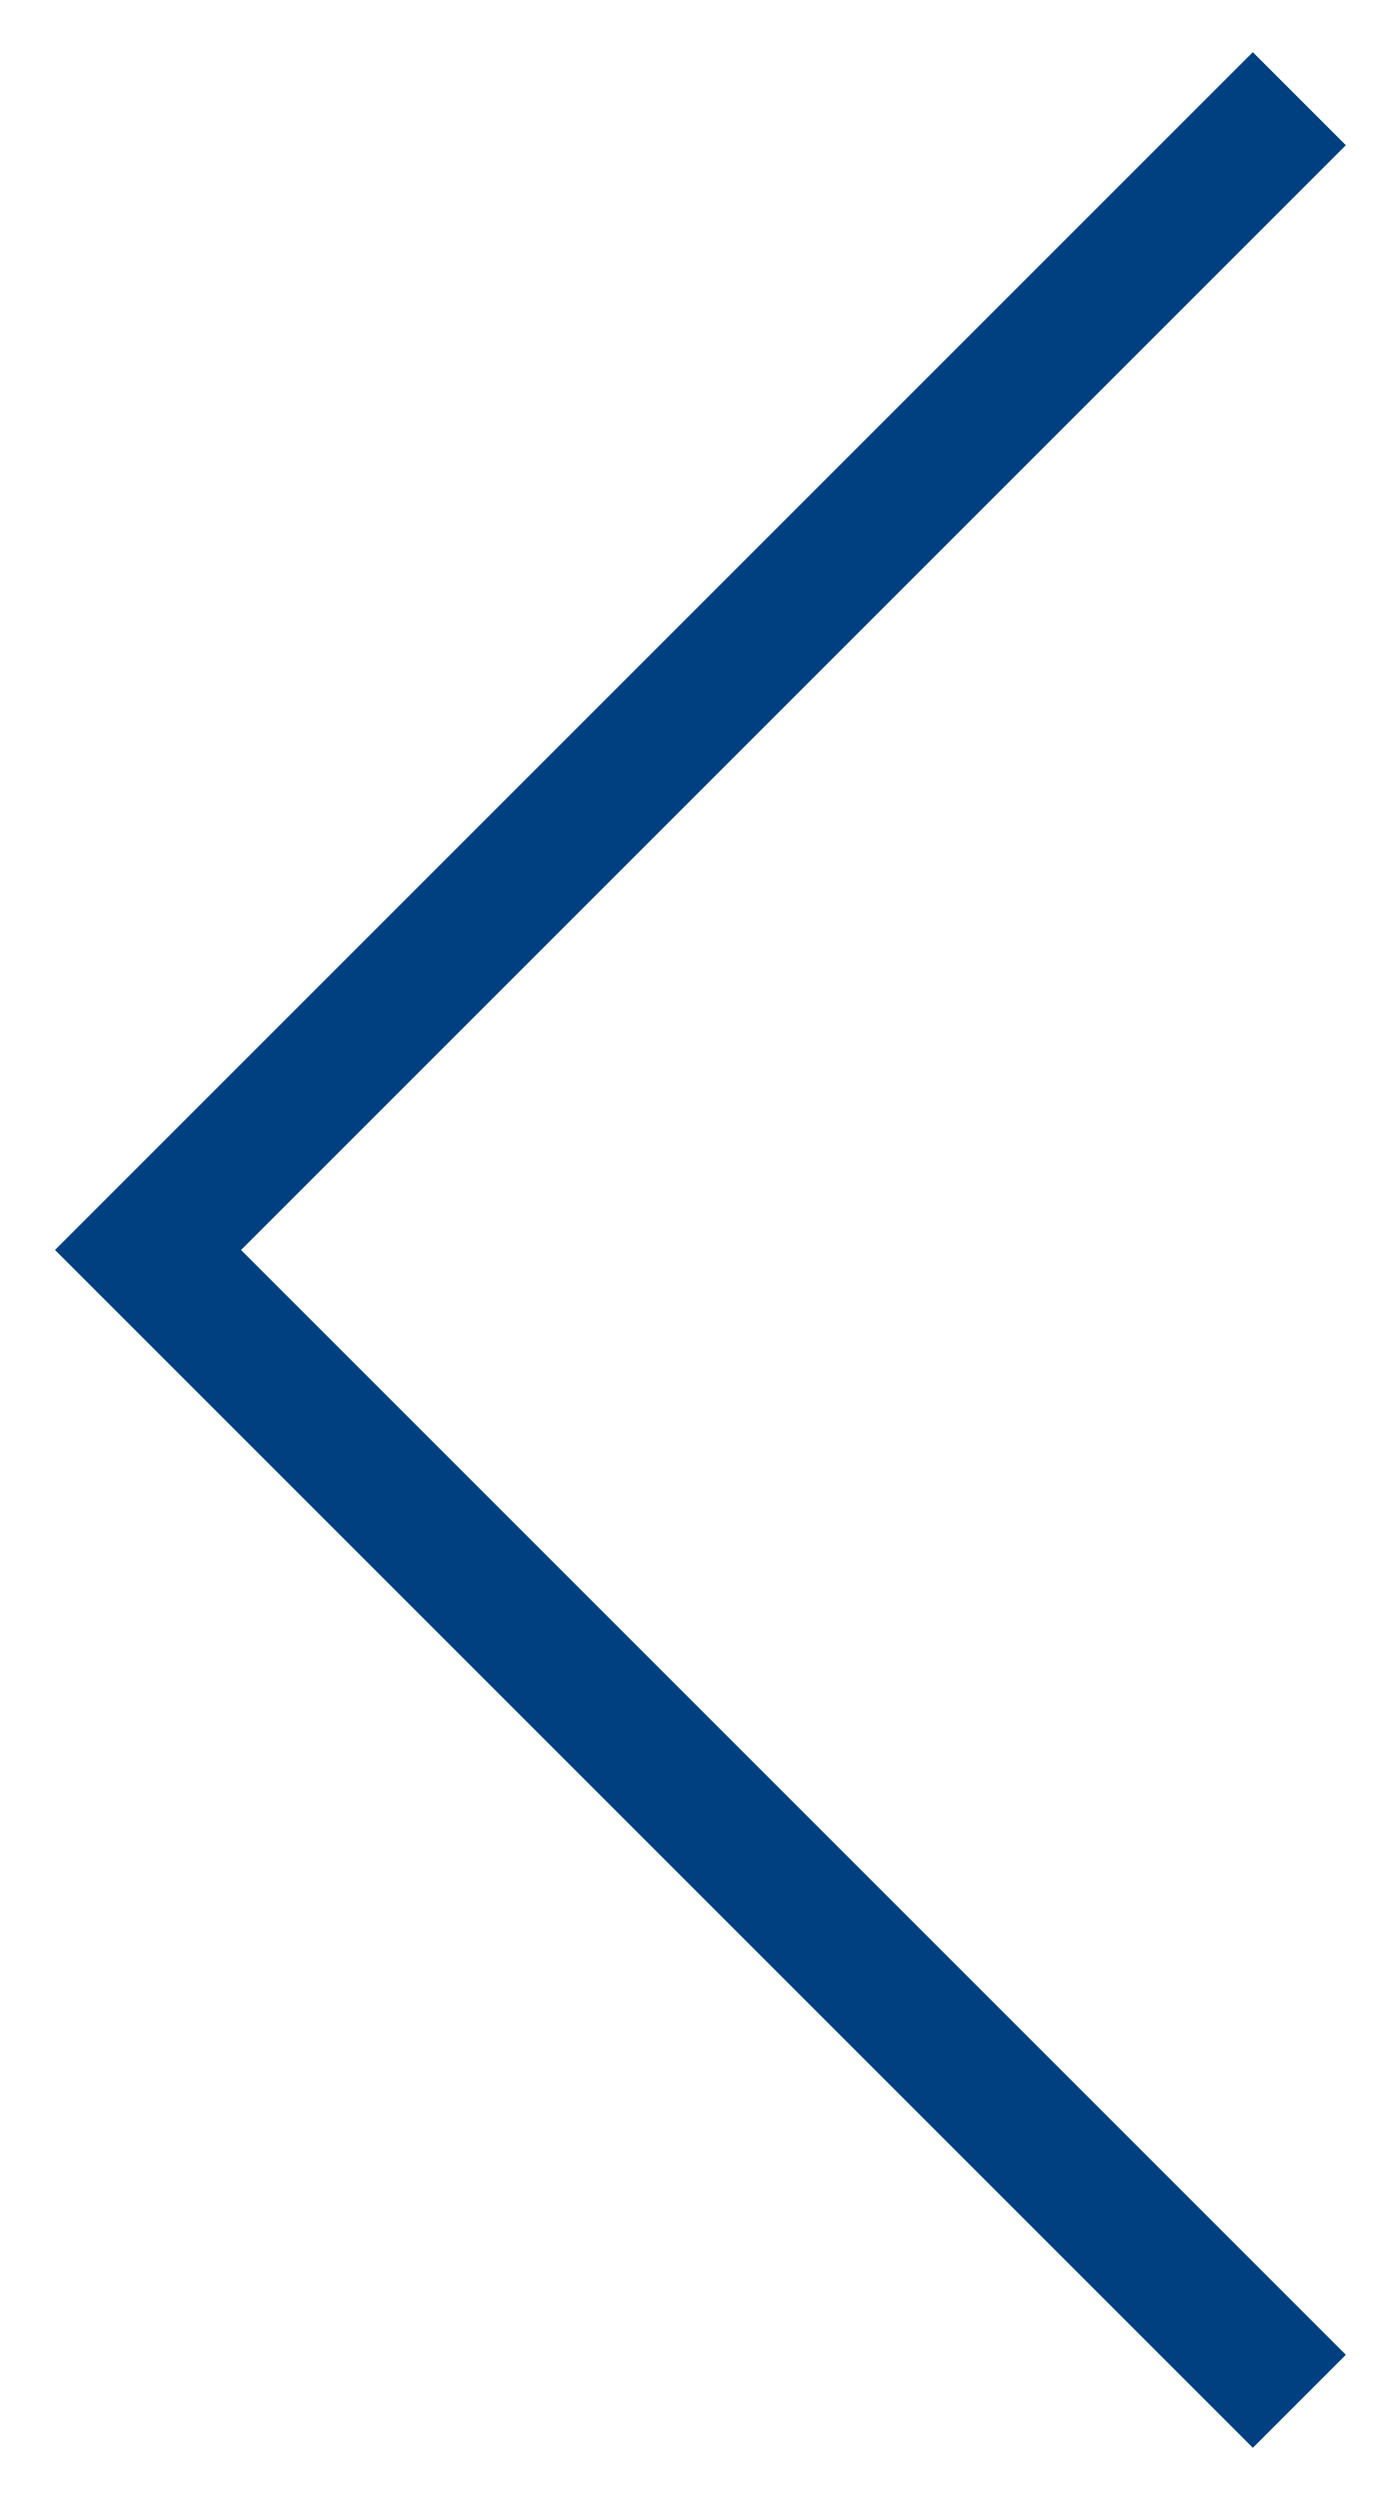
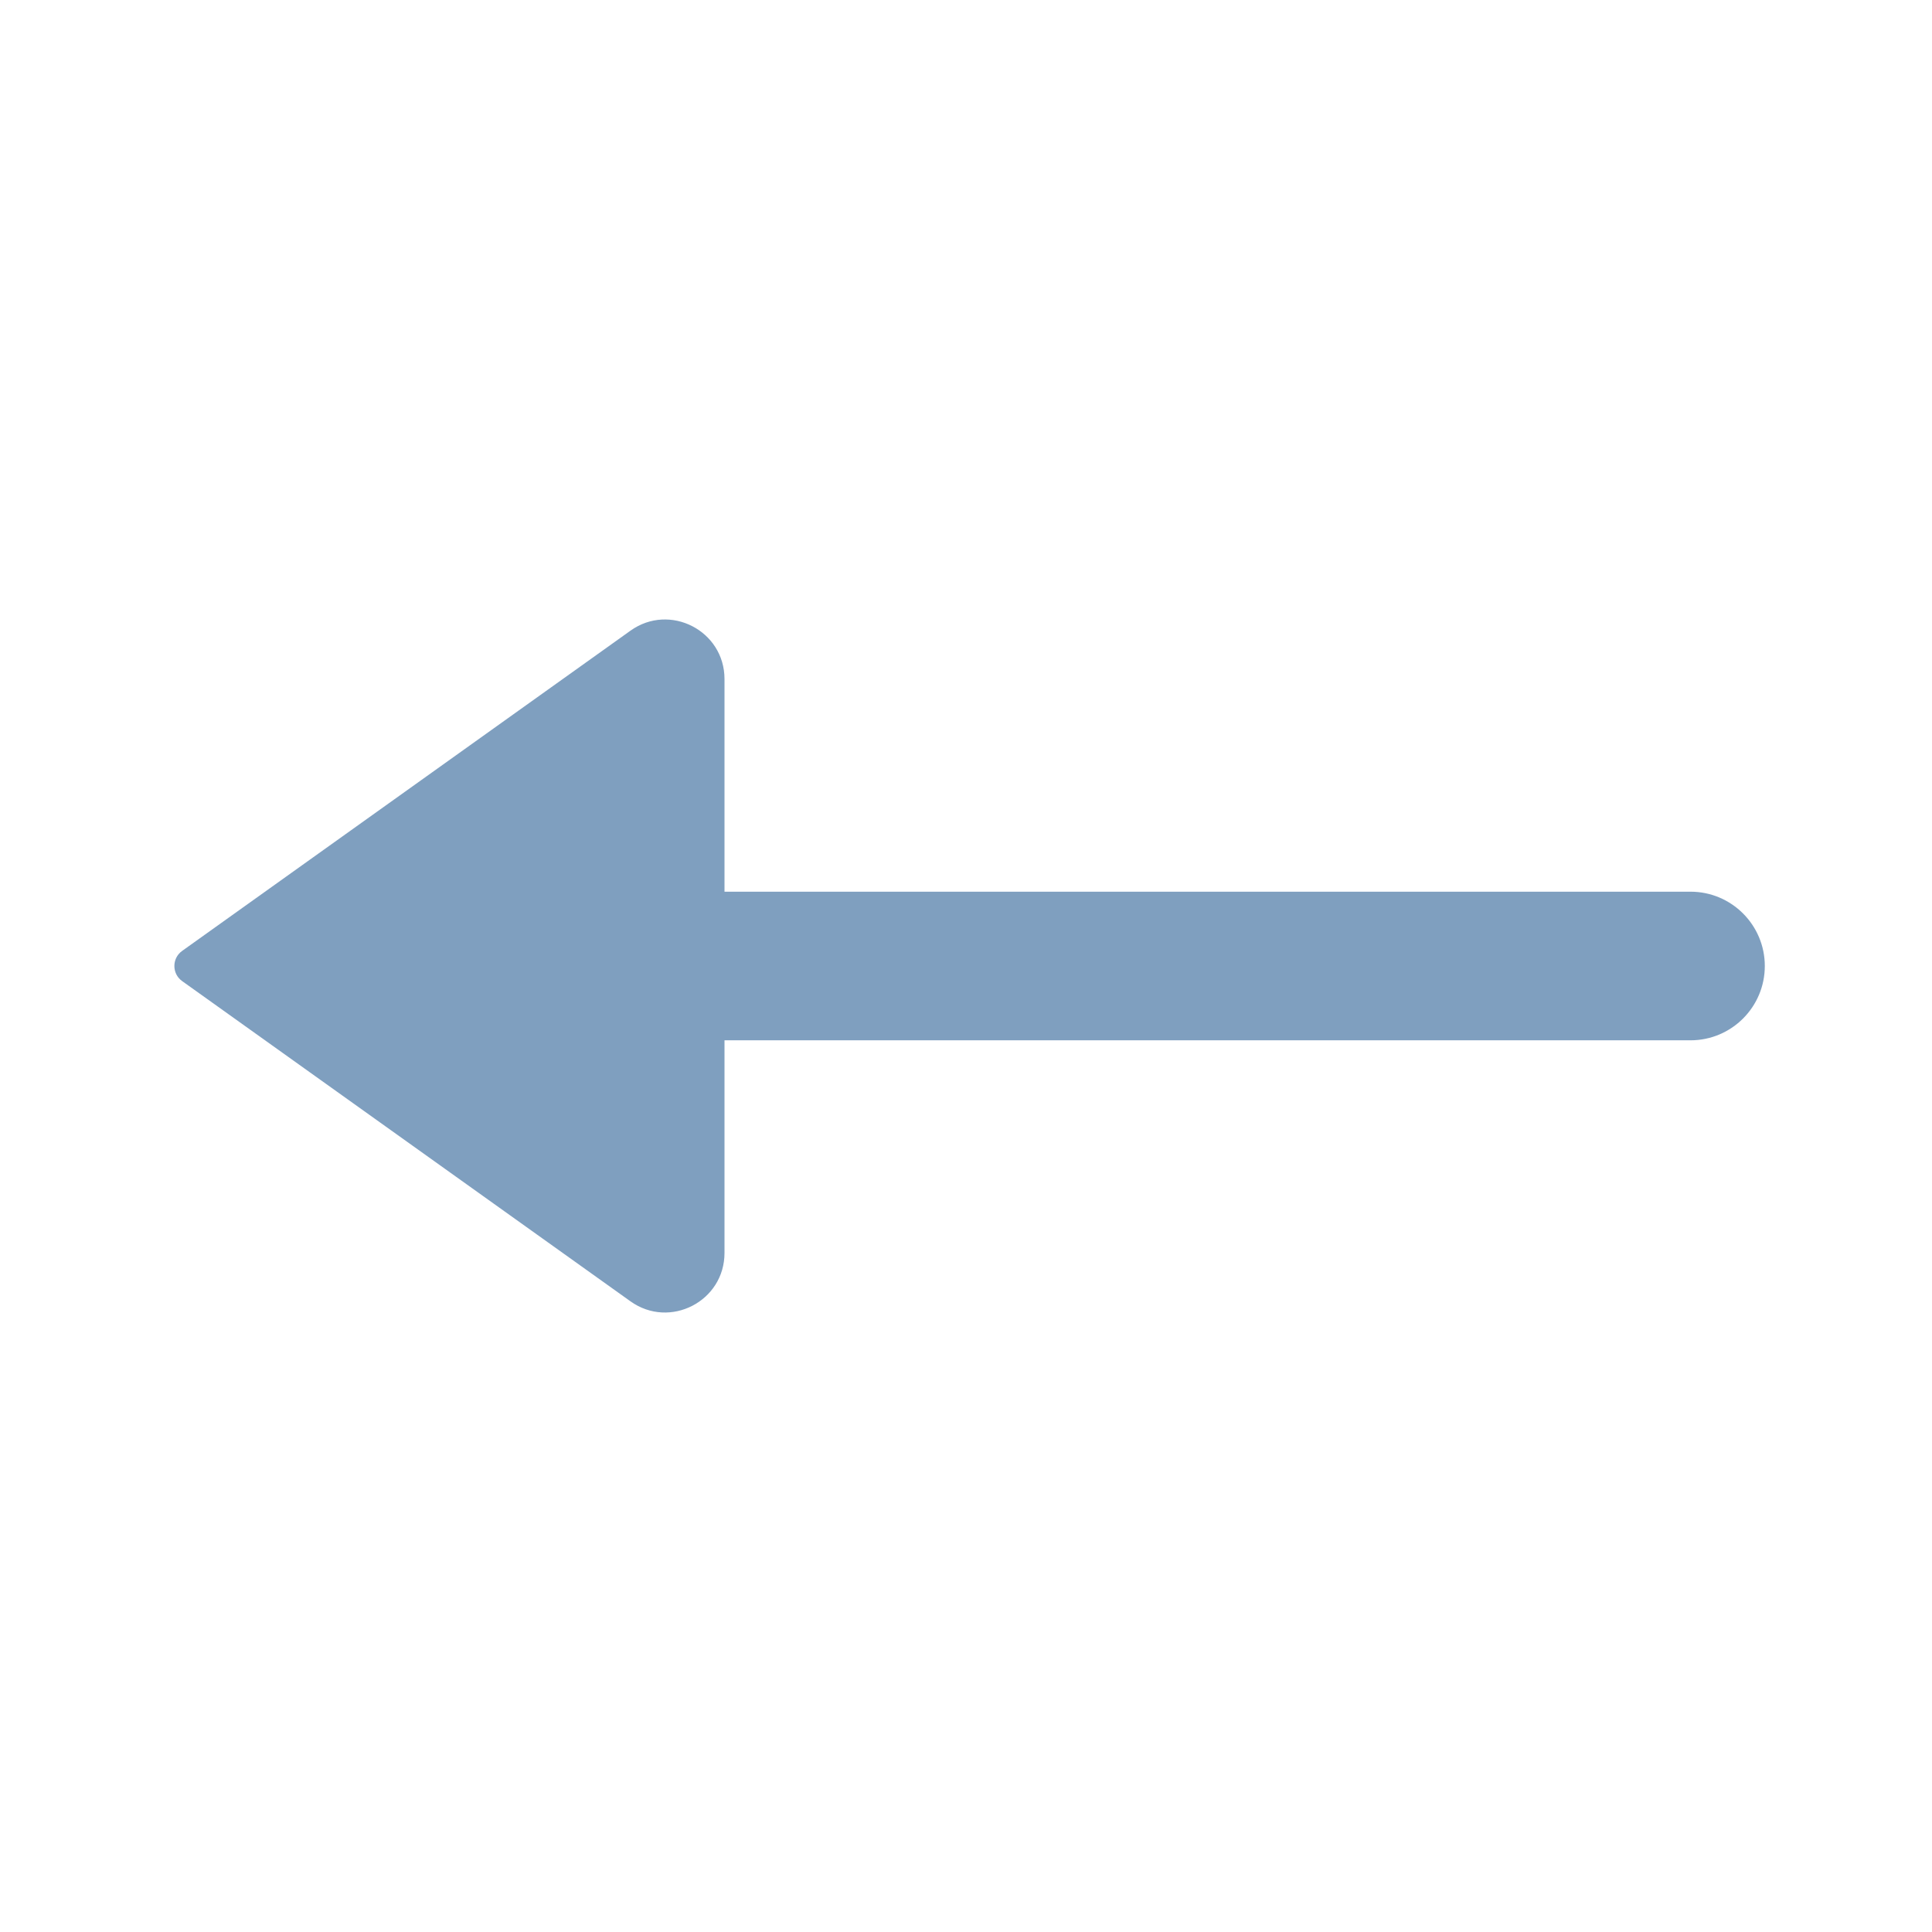
- <svg xmlns="http://www.w3.org/2000/svg" width="21" height="38" viewBox="0 0 21 38" fill="none">
-   <path d="M2.25 19L1.543 18.293L0.836 19L1.543 19.707L2.25 19ZM19.043 0.793L1.543 18.293L2.957 19.707L20.457 2.207L19.043 0.793ZM1.543 19.707L19.043 37.207L20.457 35.793L2.957 18.293L1.543 19.707Z" fill="#003F80" />
+ <svg xmlns="http://www.w3.org/2000/svg" width="26" height="26" viewBox="0 0 26 26" fill="none">
+   <g opacity="0.5">
+     <path d="M7.583 14C7.031 14 6.583 13.552 6.583 13C6.583 12.448 7.031 12 7.583 12L7.583 14ZM22.75 12C23.302 12 23.75 12.448 23.75 13C23.75 13.552 23.302 14 22.75 14L22.75 12ZM7.583 12L22.75 12L22.75 14L7.583 14L7.583 12Z" fill="#003F80" />
+     <path d="M2.451 13.203L8.485 17.513C9.014 17.891 9.75 17.513 9.75 16.862L9.75 9.138C9.75 8.487 9.014 8.109 8.485 8.487L2.451 12.797C2.312 12.896 2.312 13.104 2.451 13.203Z" fill="#003F80" />
+   </g>
</svg>
